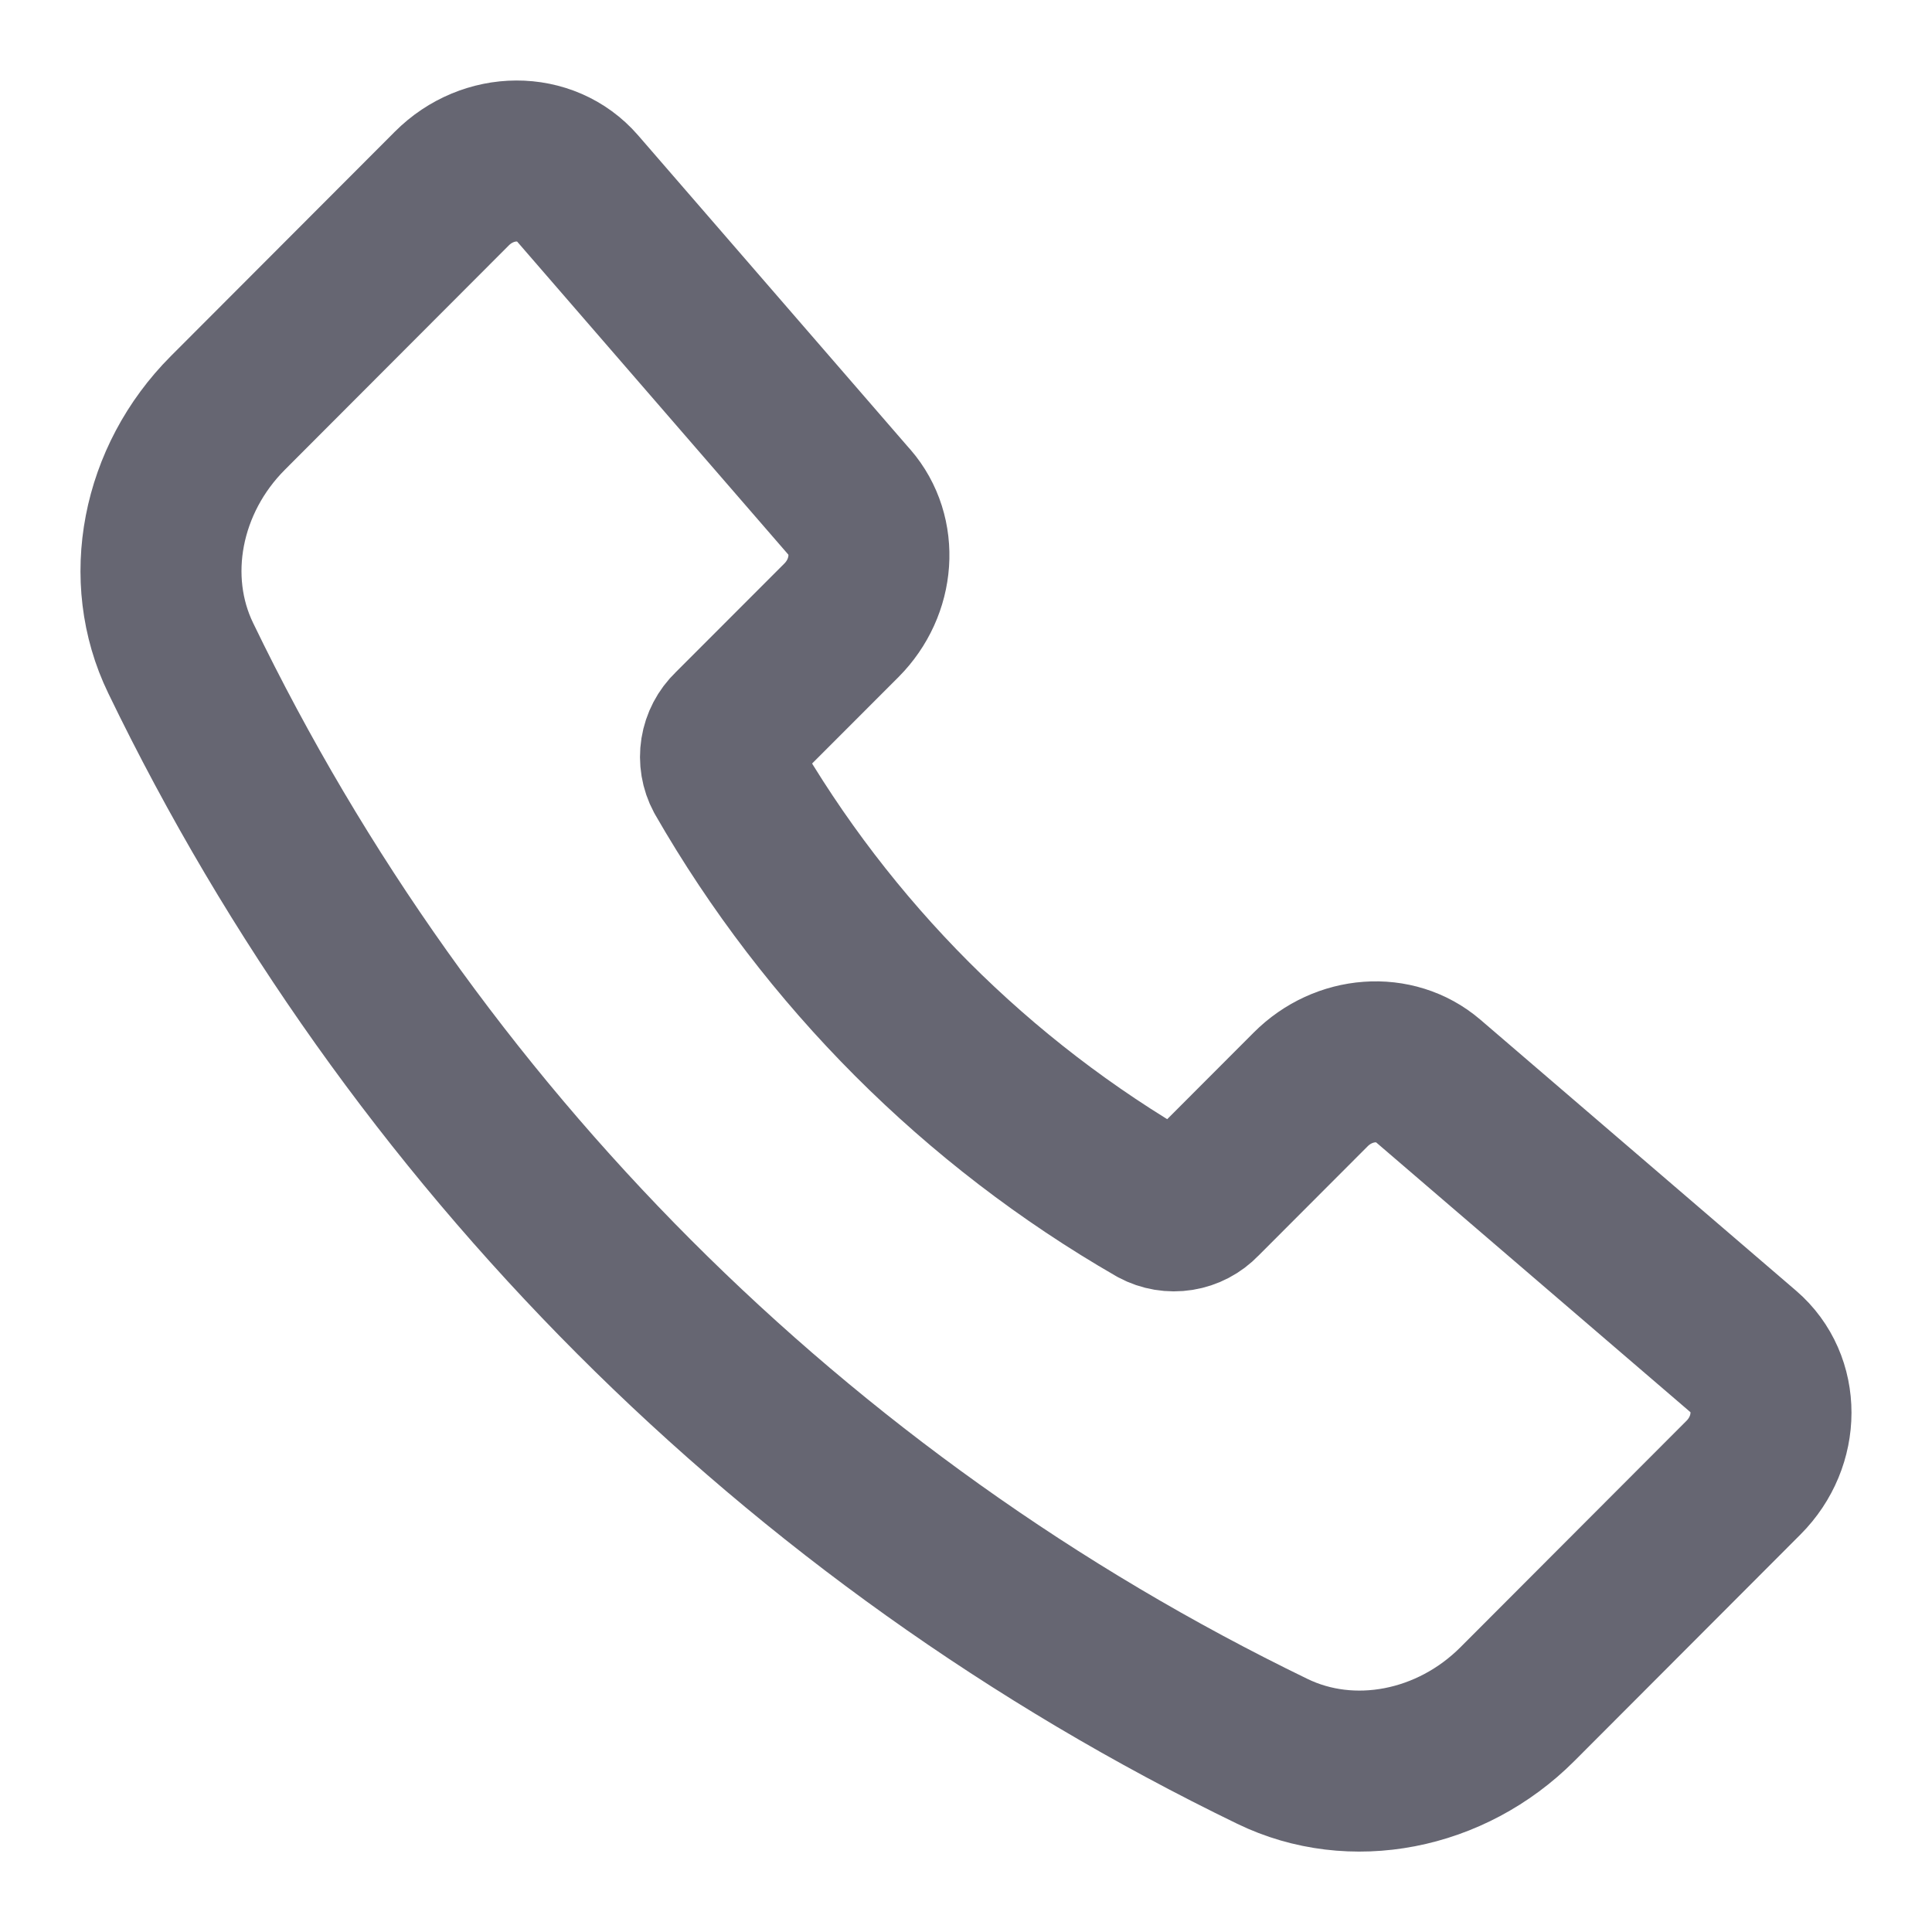
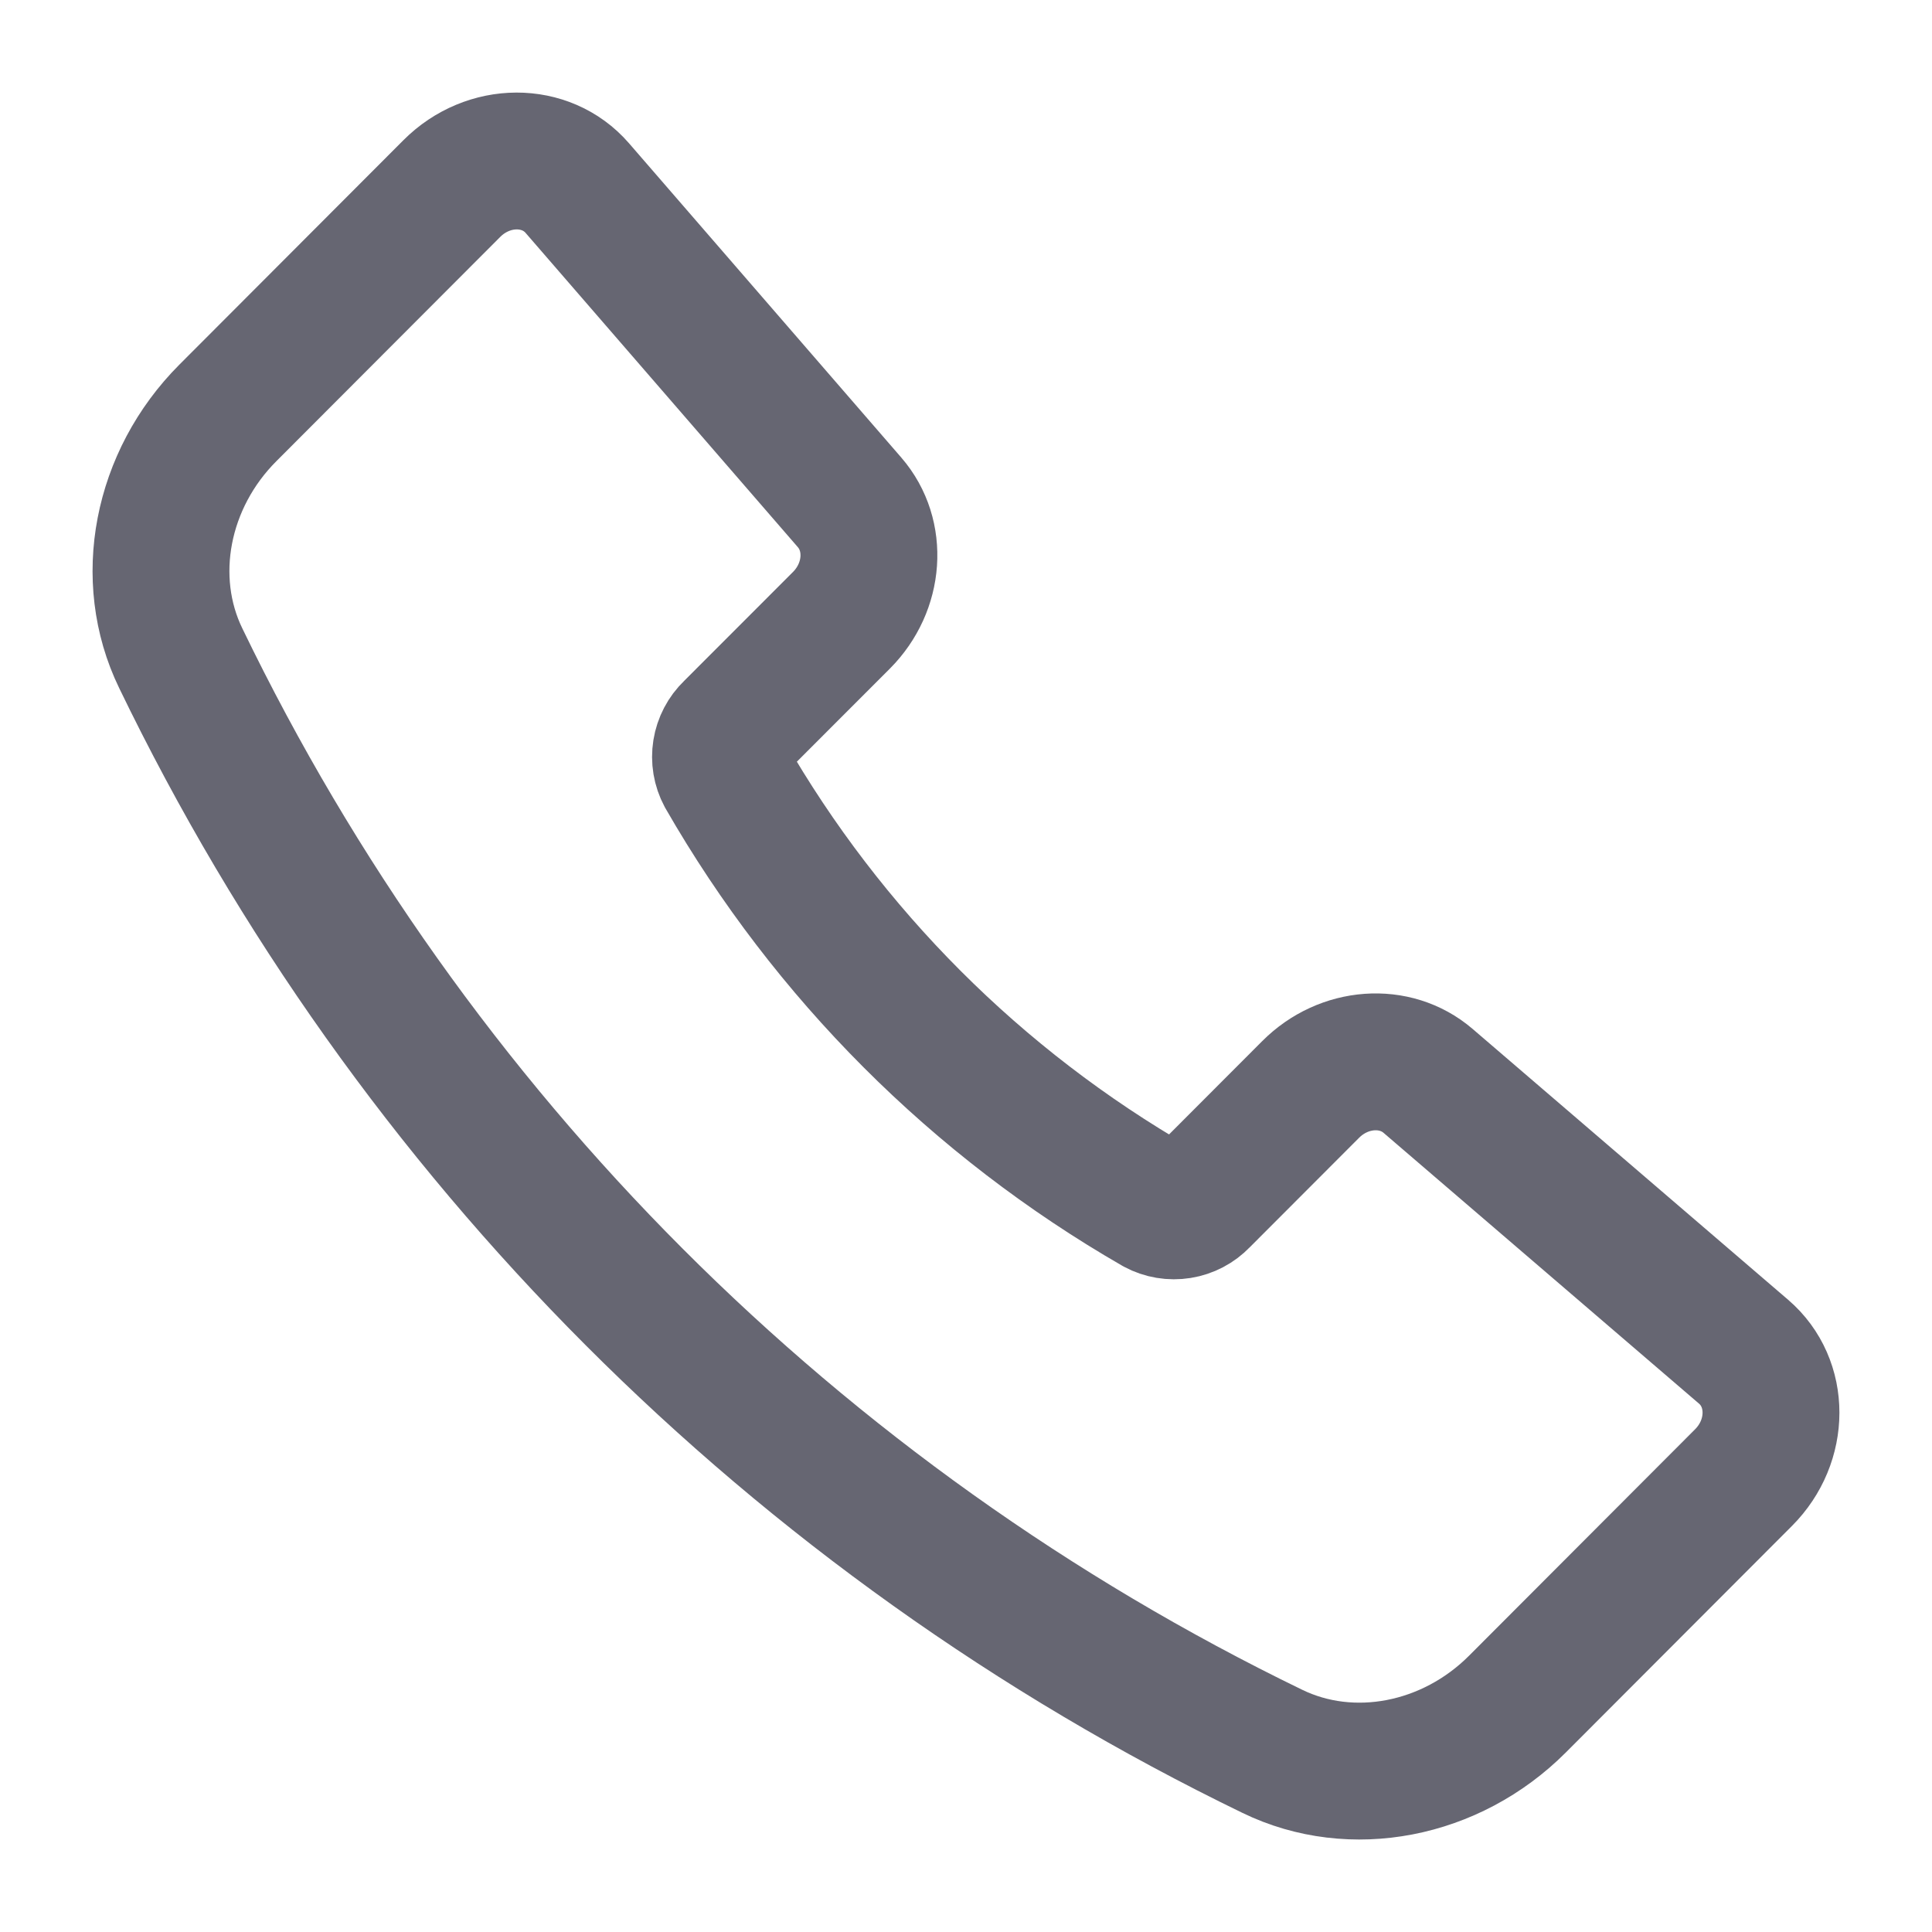
<svg xmlns="http://www.w3.org/2000/svg" width="24" height="24" viewBox="0 0 24 24" fill="none">
-   <path d="M10.554 6.241L7.171 2.336C6.781 1.886 6.066 1.888 5.613 2.342L2.831 5.129C2.003 5.958 1.766 7.189 2.245 8.176C5.107 14.101 9.885 18.886 15.806 21.756C16.792 22.235 18.022 21.998 18.85 21.169L21.658 18.356C22.113 17.901 22.114 17.182 21.66 16.792L17.74 13.427C17.33 13.075 16.693 13.121 16.282 13.533L14.918 14.899C14.848 14.972 14.757 15.02 14.657 15.036C14.557 15.052 14.454 15.035 14.365 14.987C12.136 13.703 10.286 11.851 9.005 9.62C8.957 9.531 8.94 9.428 8.956 9.328C8.972 9.228 9.02 9.136 9.093 9.066L10.453 7.705C10.865 7.291 10.91 6.651 10.554 6.24V6.241Z" stroke="#666672" stroke-width="2" stroke-linecap="round" stroke-linejoin="round" />
+   <path d="M10.554 6.241L7.171 2.336C6.781 1.886 6.066 1.888 5.613 2.342L2.831 5.129C2.003 5.958 1.766 7.189 2.245 8.176C5.107 14.101 9.885 18.886 15.806 21.756C16.792 22.235 18.022 21.998 18.85 21.169L21.658 18.356C22.113 17.901 22.114 17.182 21.66 16.792L17.74 13.427C17.33 13.075 16.693 13.121 16.282 13.533L14.918 14.899C14.848 14.972 14.757 15.02 14.657 15.036C14.557 15.052 14.454 15.035 14.365 14.987C12.136 13.703 10.286 11.851 9.005 9.62C8.957 9.531 8.94 9.428 8.956 9.328C8.972 9.228 9.02 9.136 9.093 9.066L10.453 7.705C10.865 7.291 10.91 6.652 10.554 6.241Z" stroke="#666672" stroke-width="1.7" stroke-linecap="round" stroke-linejoin="round" />
</svg>
